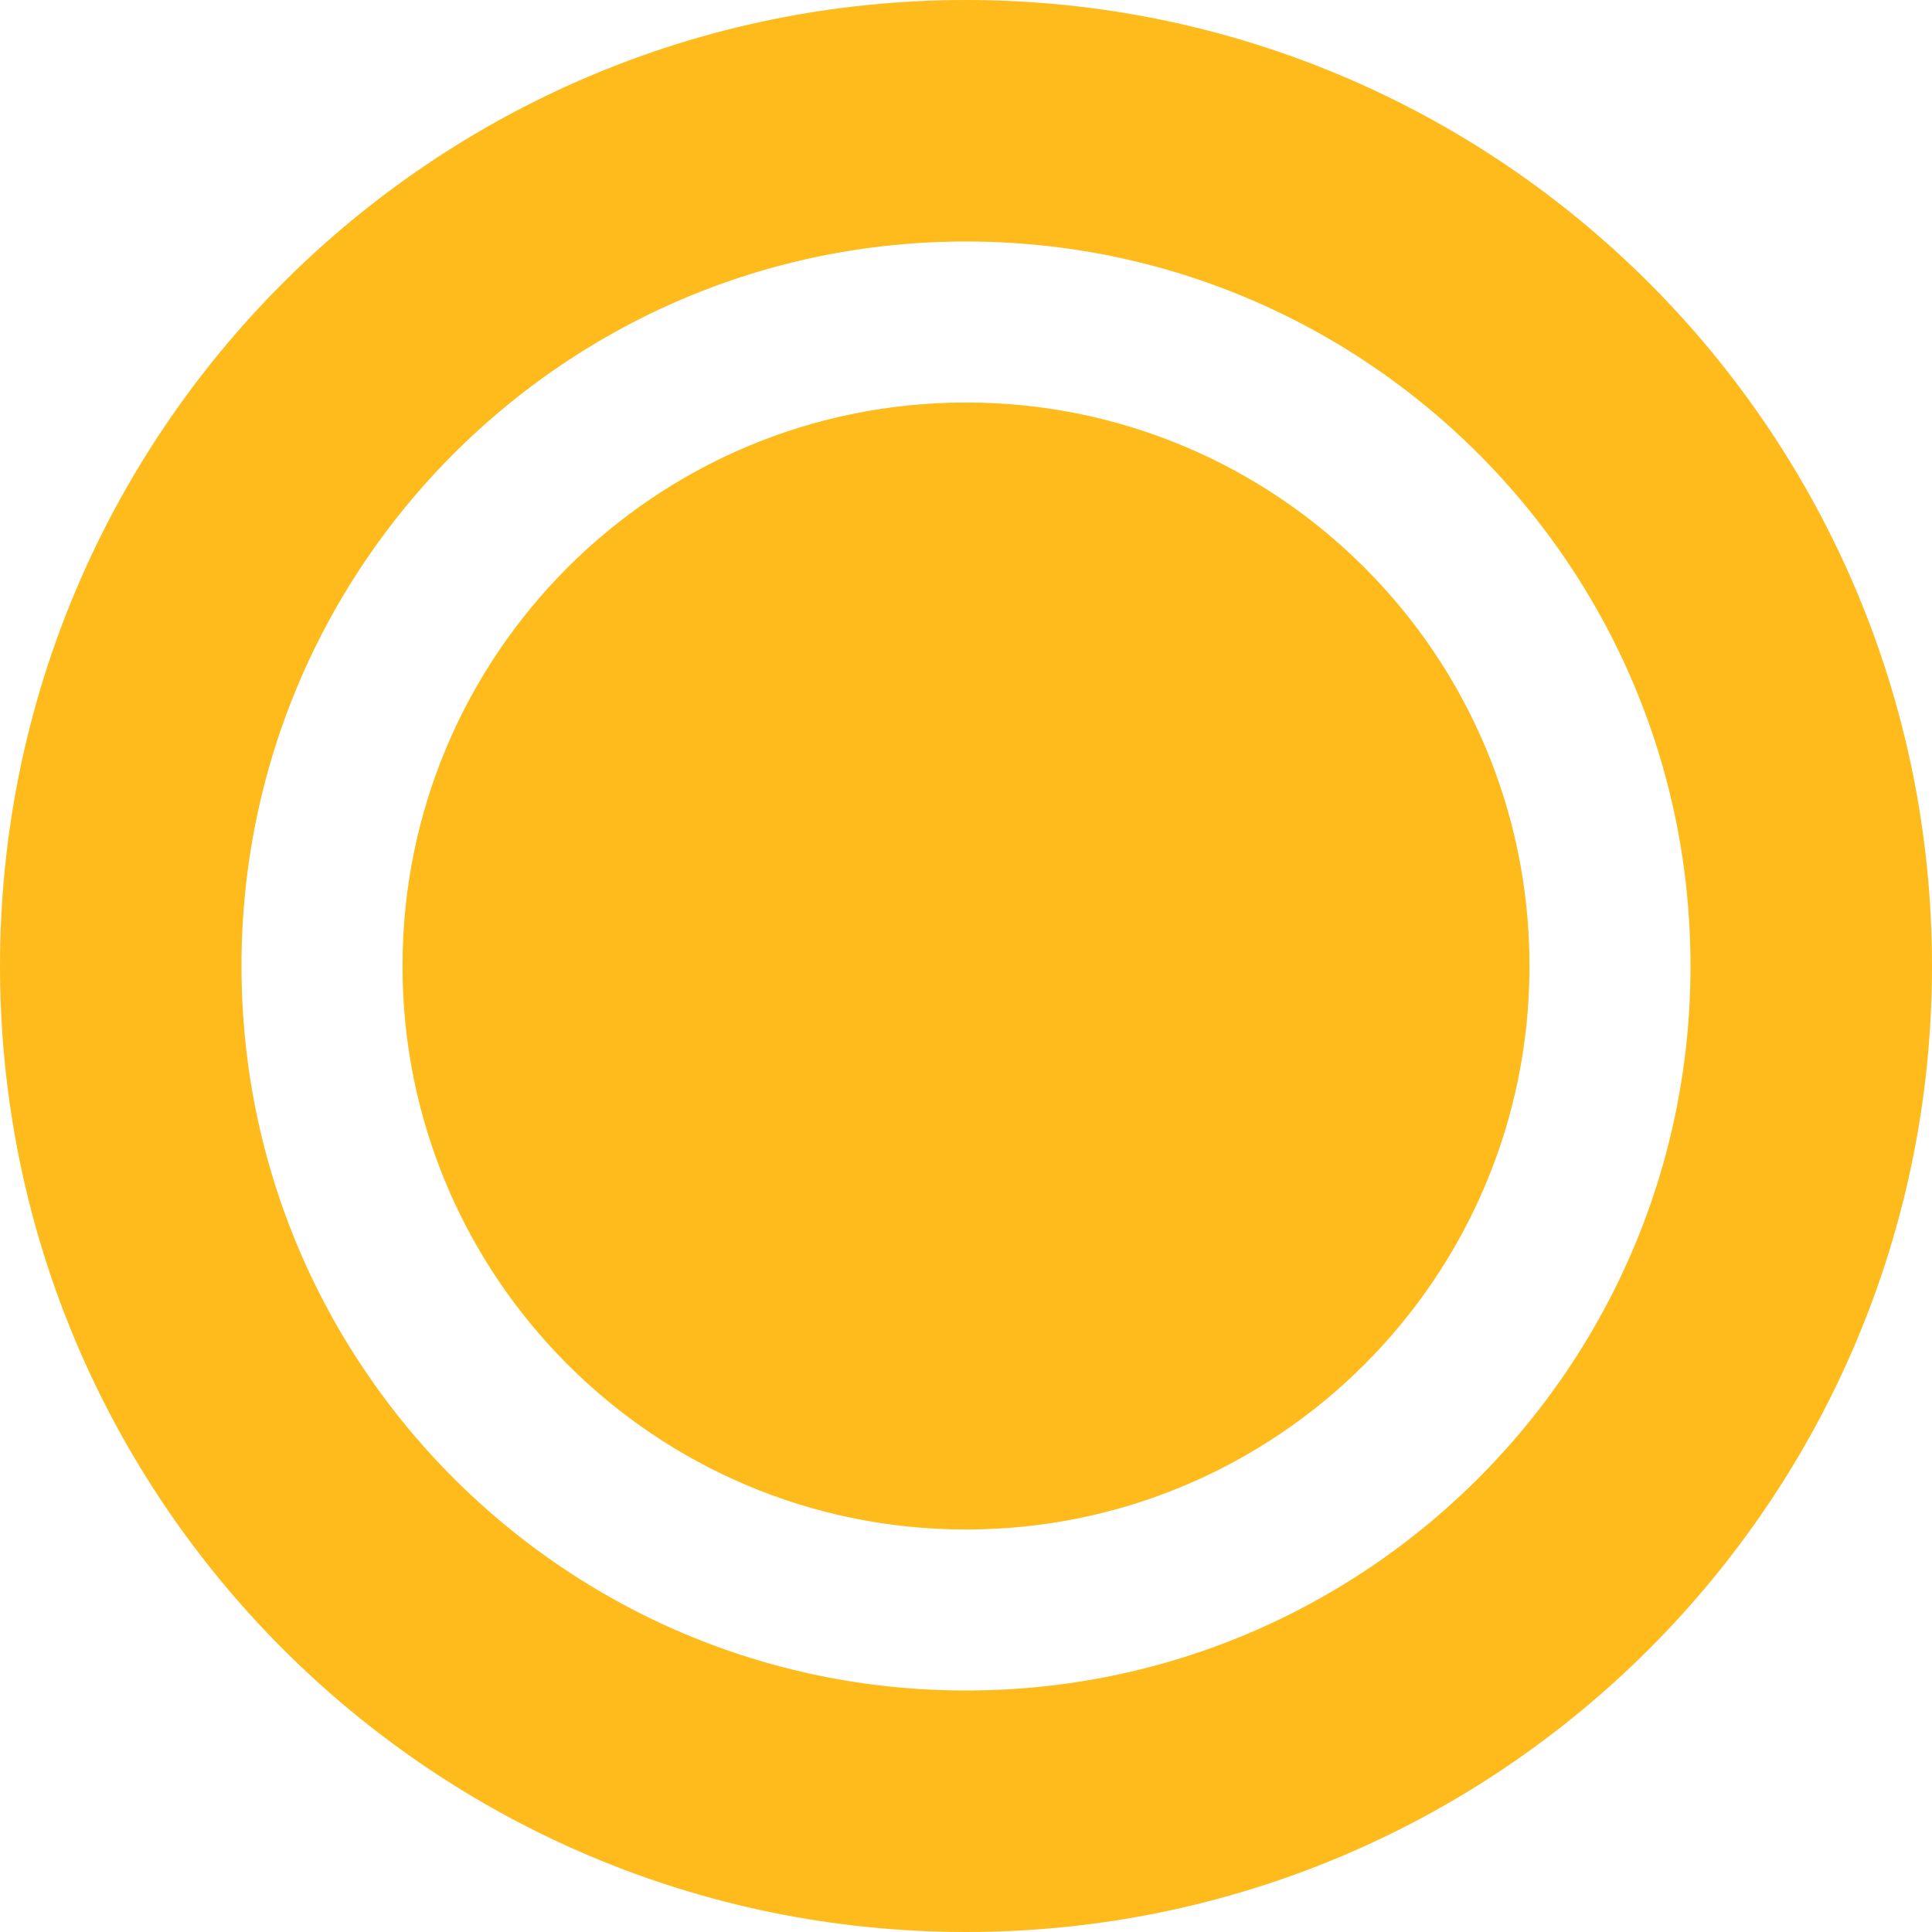
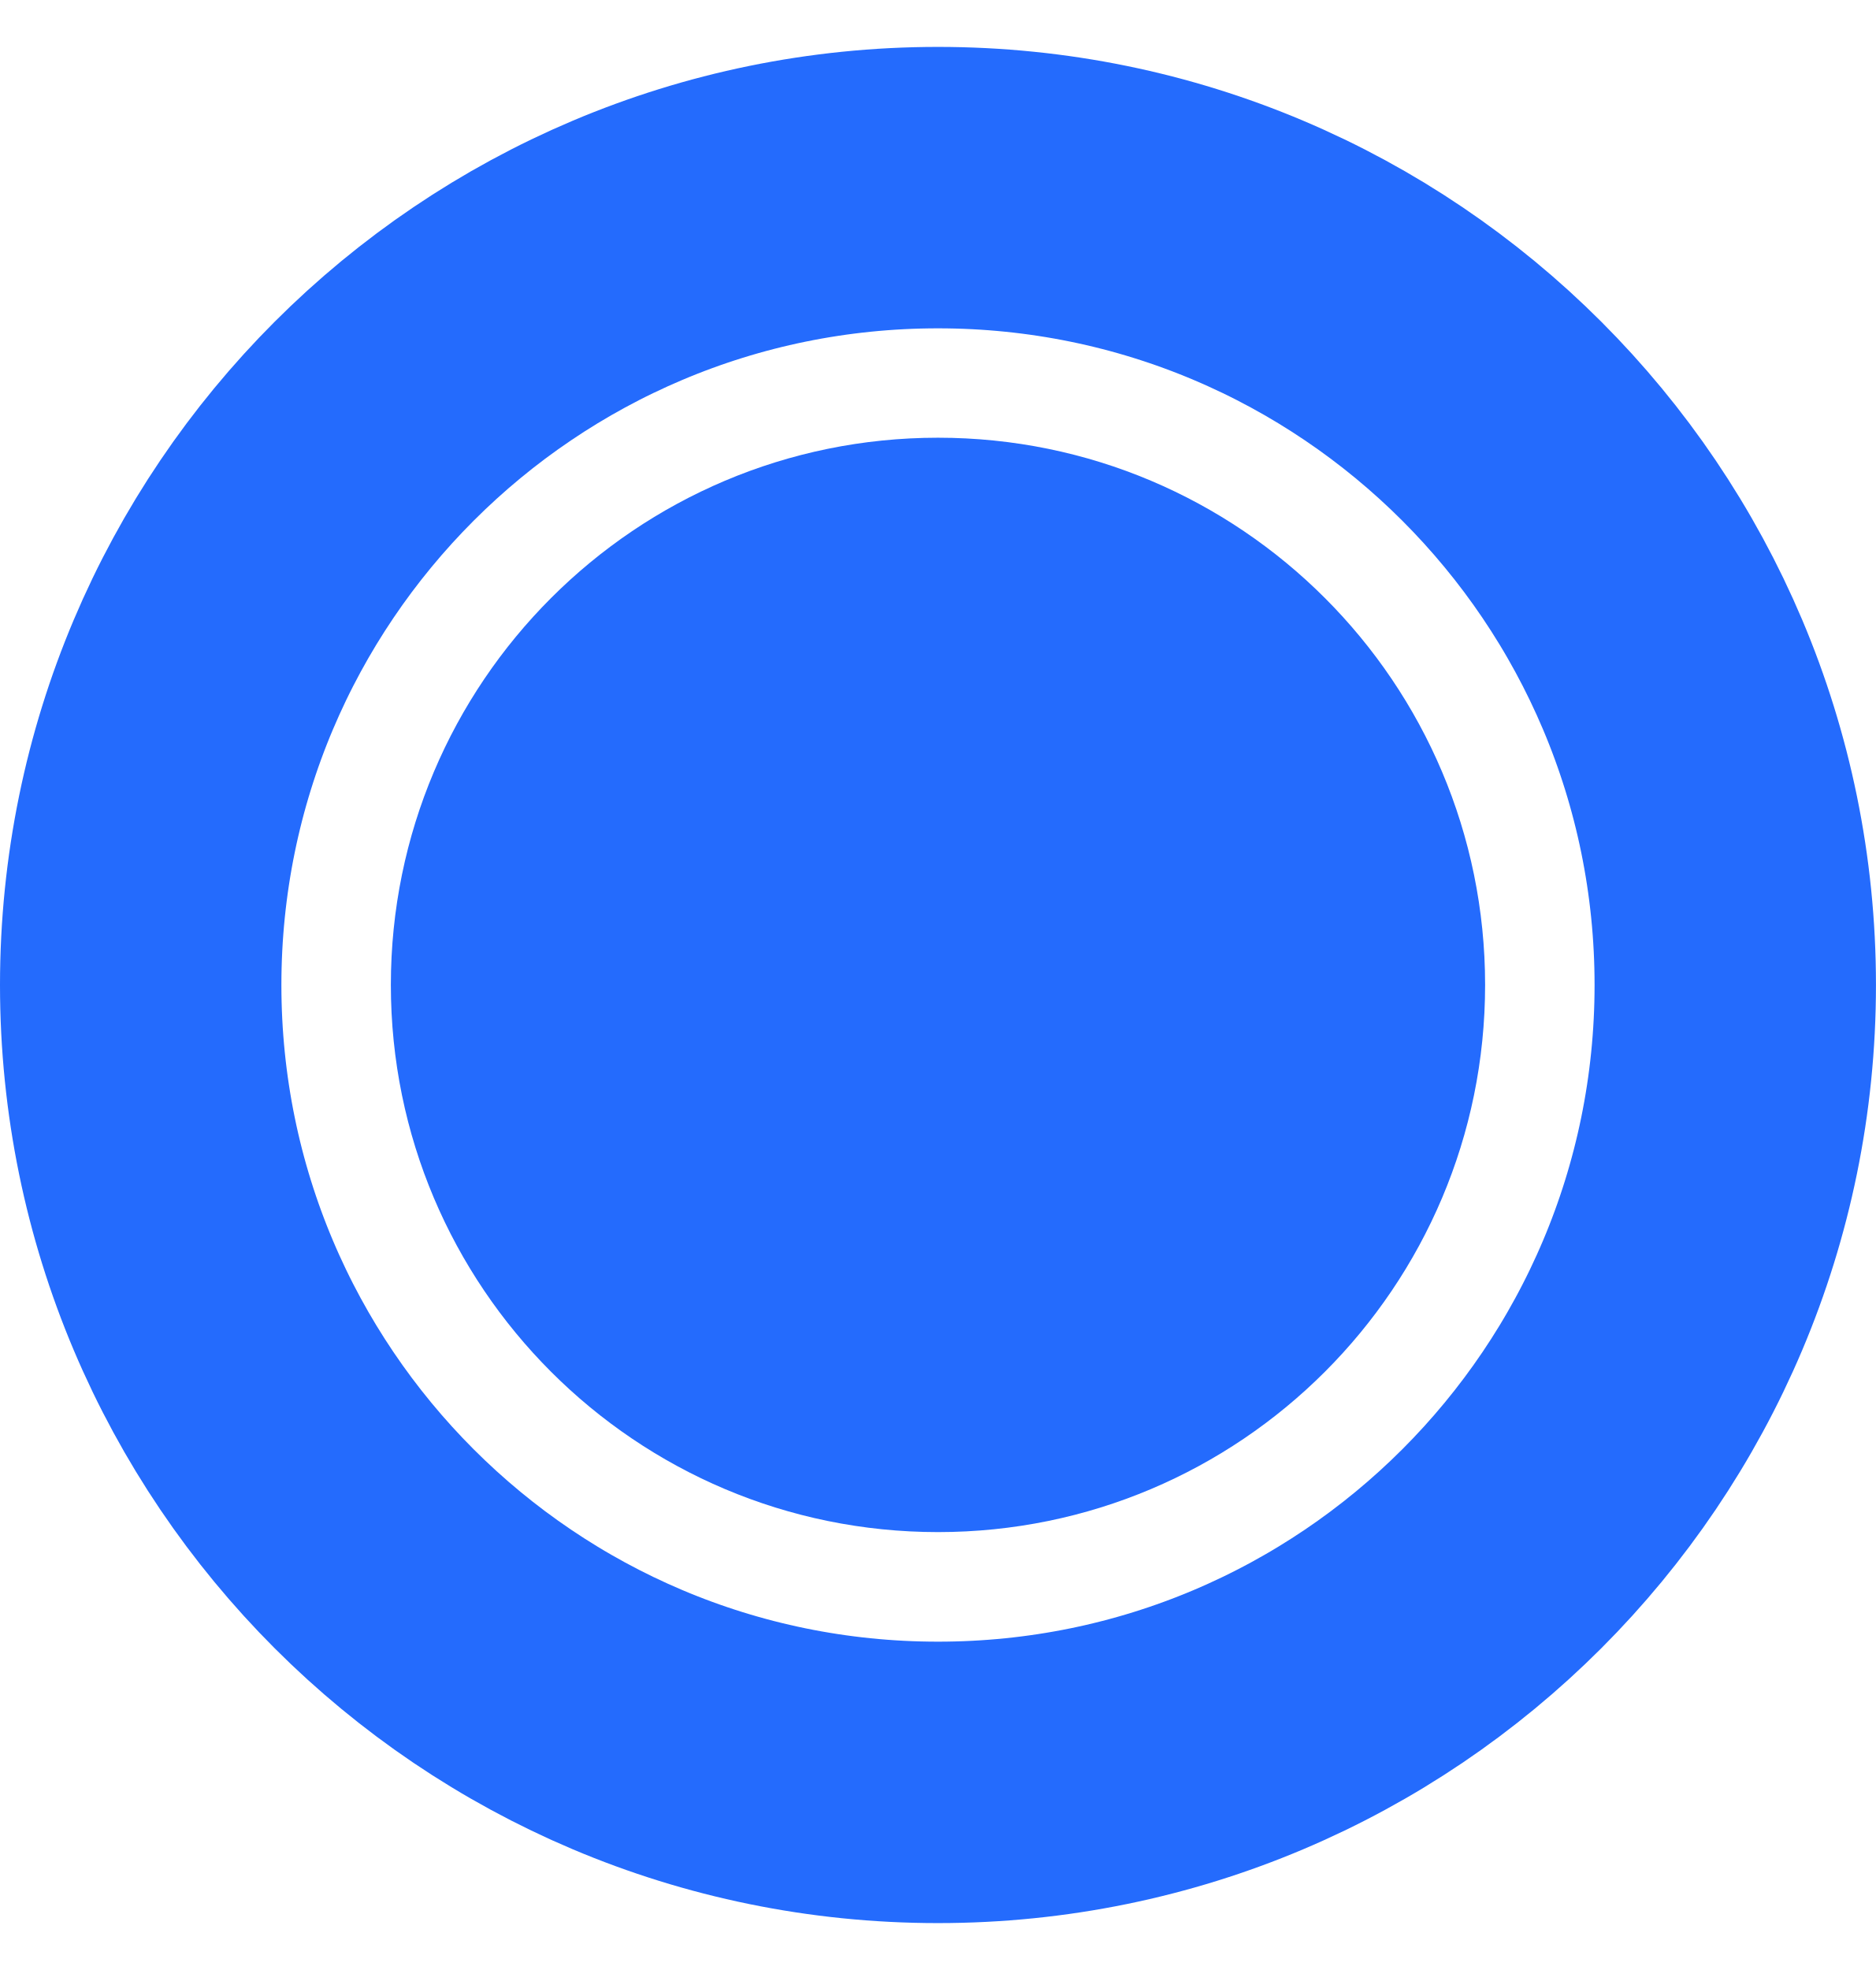
- <svg xmlns="http://www.w3.org/2000/svg" width="24" height="24" viewBox="0 0 24 24" fill="none">
-   <circle cx="12" cy="12" r="10.5" stroke="#FEBB1B" stroke-width="3" />
-   <circle cx="12" cy="12" r="7" fill="#FEBB1B" />
+ <svg xmlns="http://www.w3.org/2000/svg" width="20" height="21" viewBox="0 0 20 21" fill="none">
+   <circle cx="10" cy="10.5" r="8.5" stroke="#246BFD" stroke-width="3" />
+   <circle cx="10" cy="10.499" r="5.833" fill="#246BFD" />
</svg>
